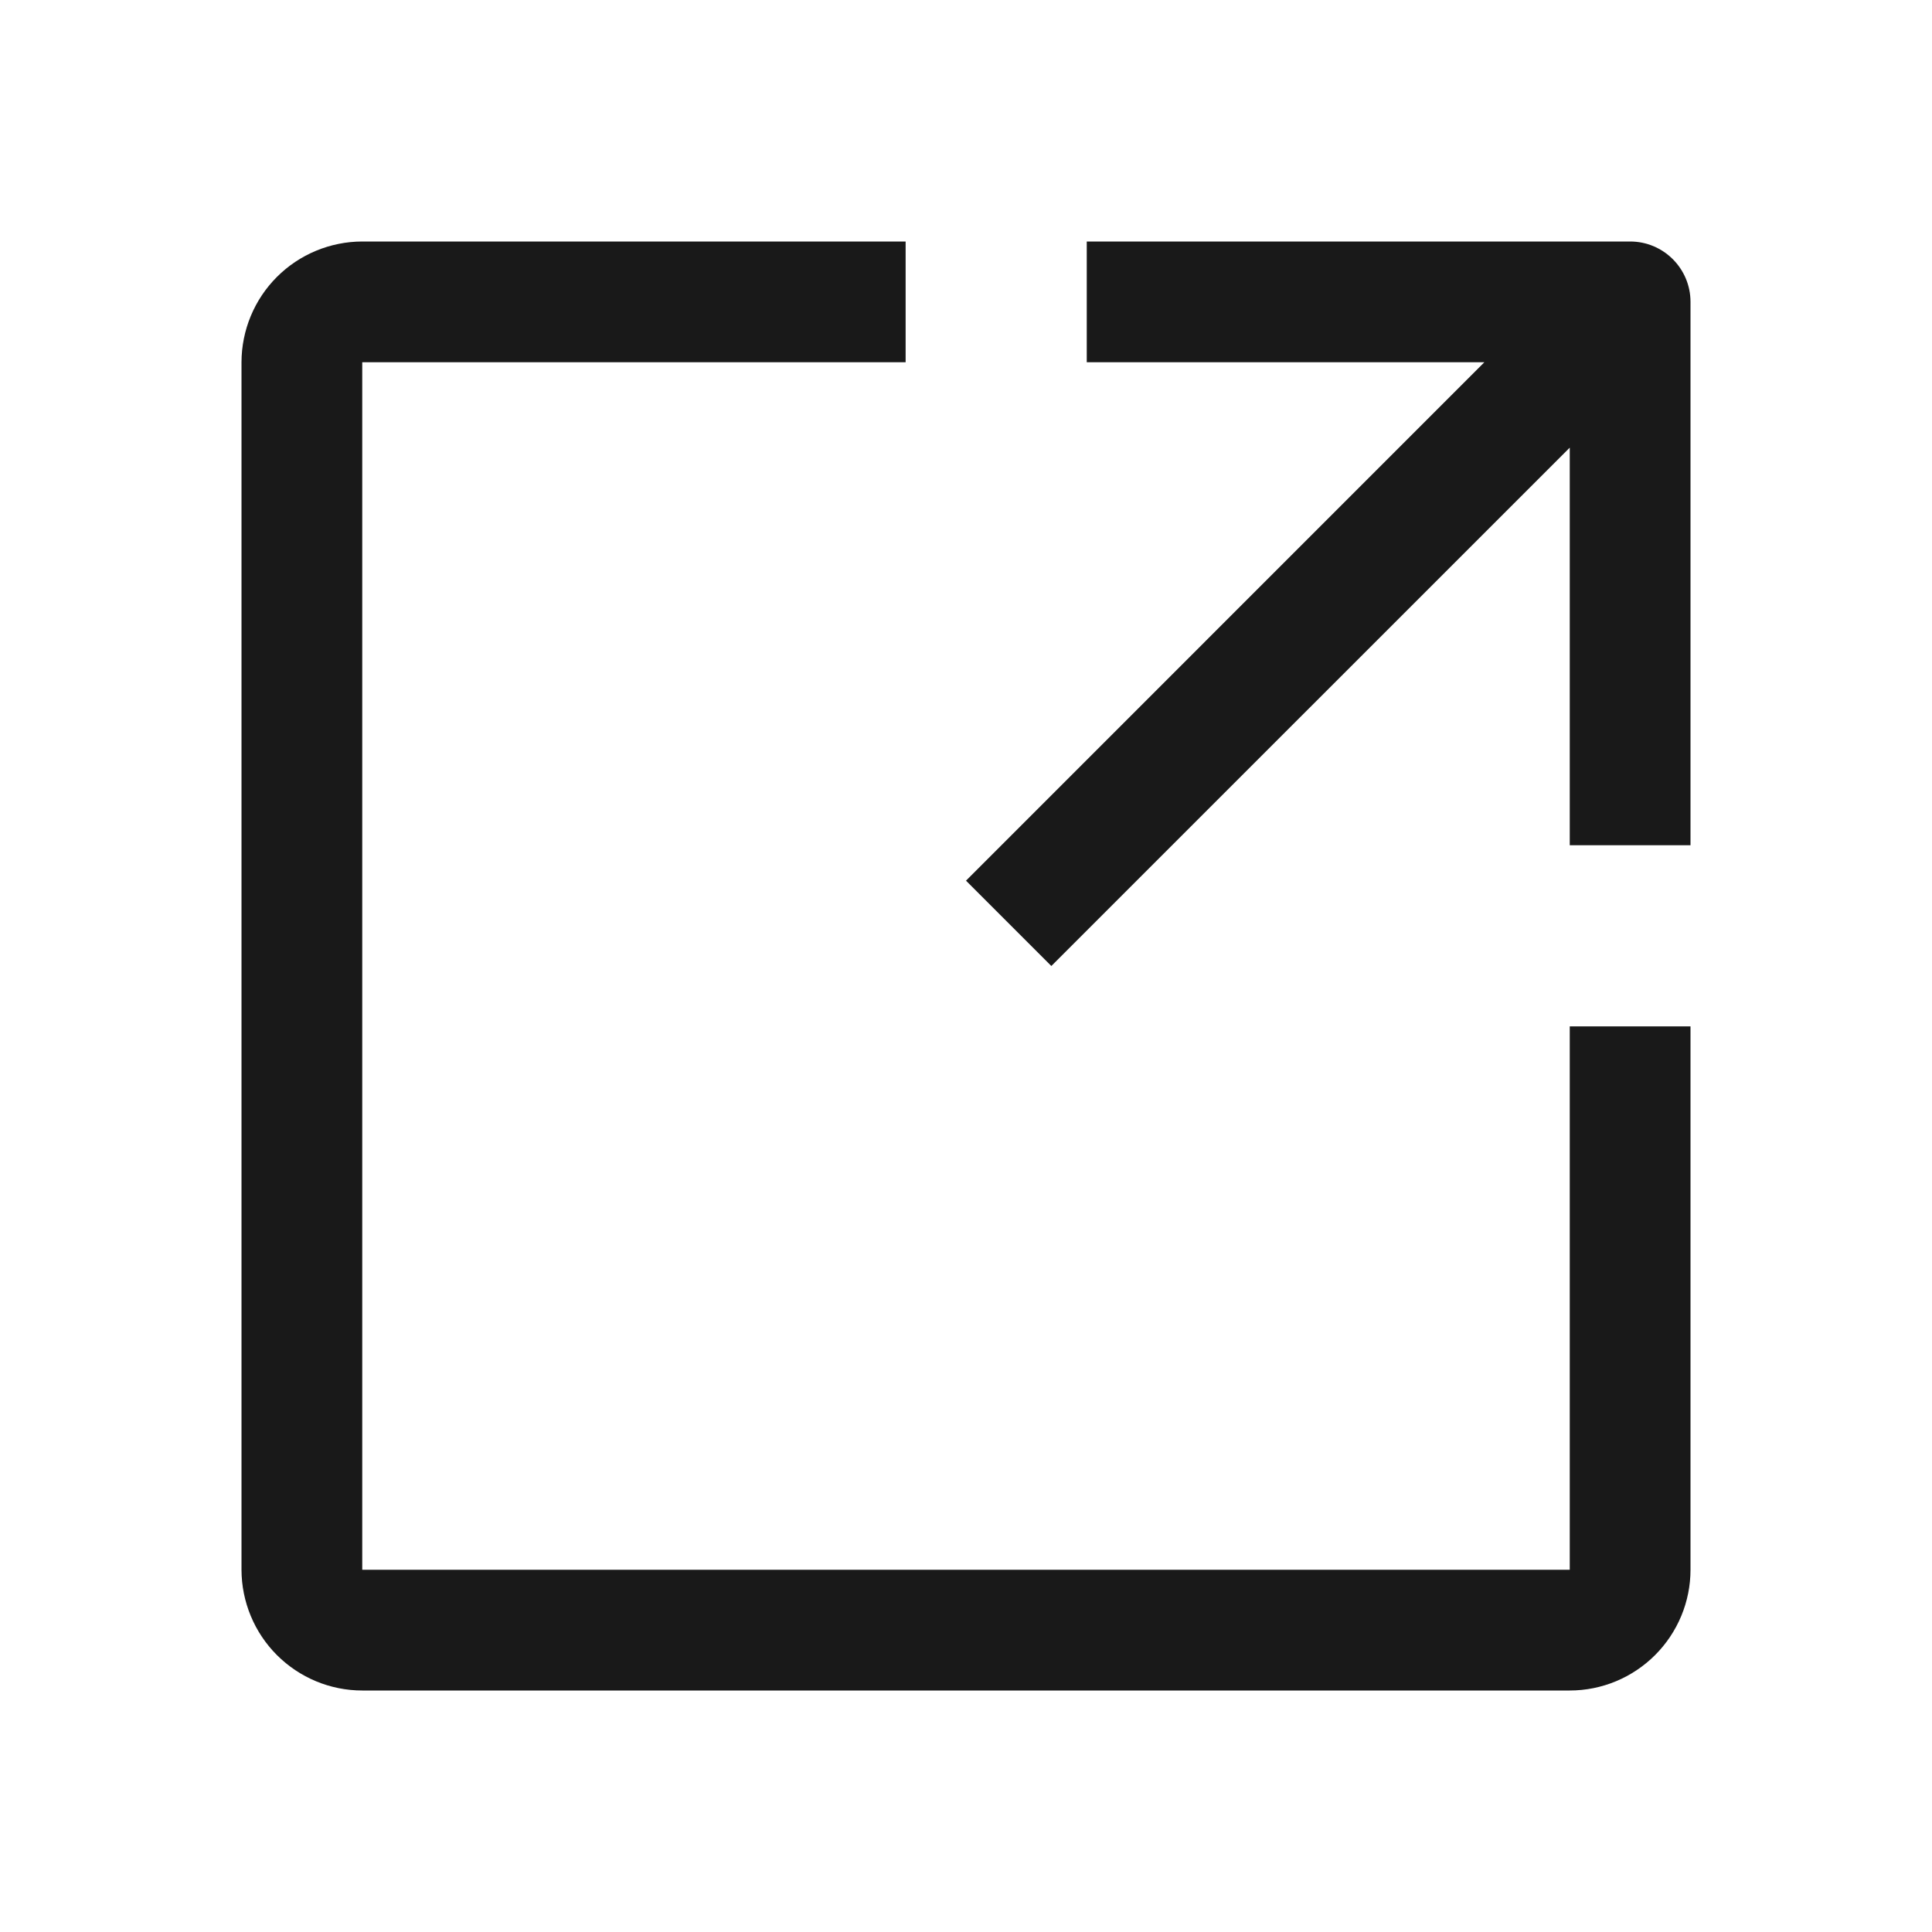
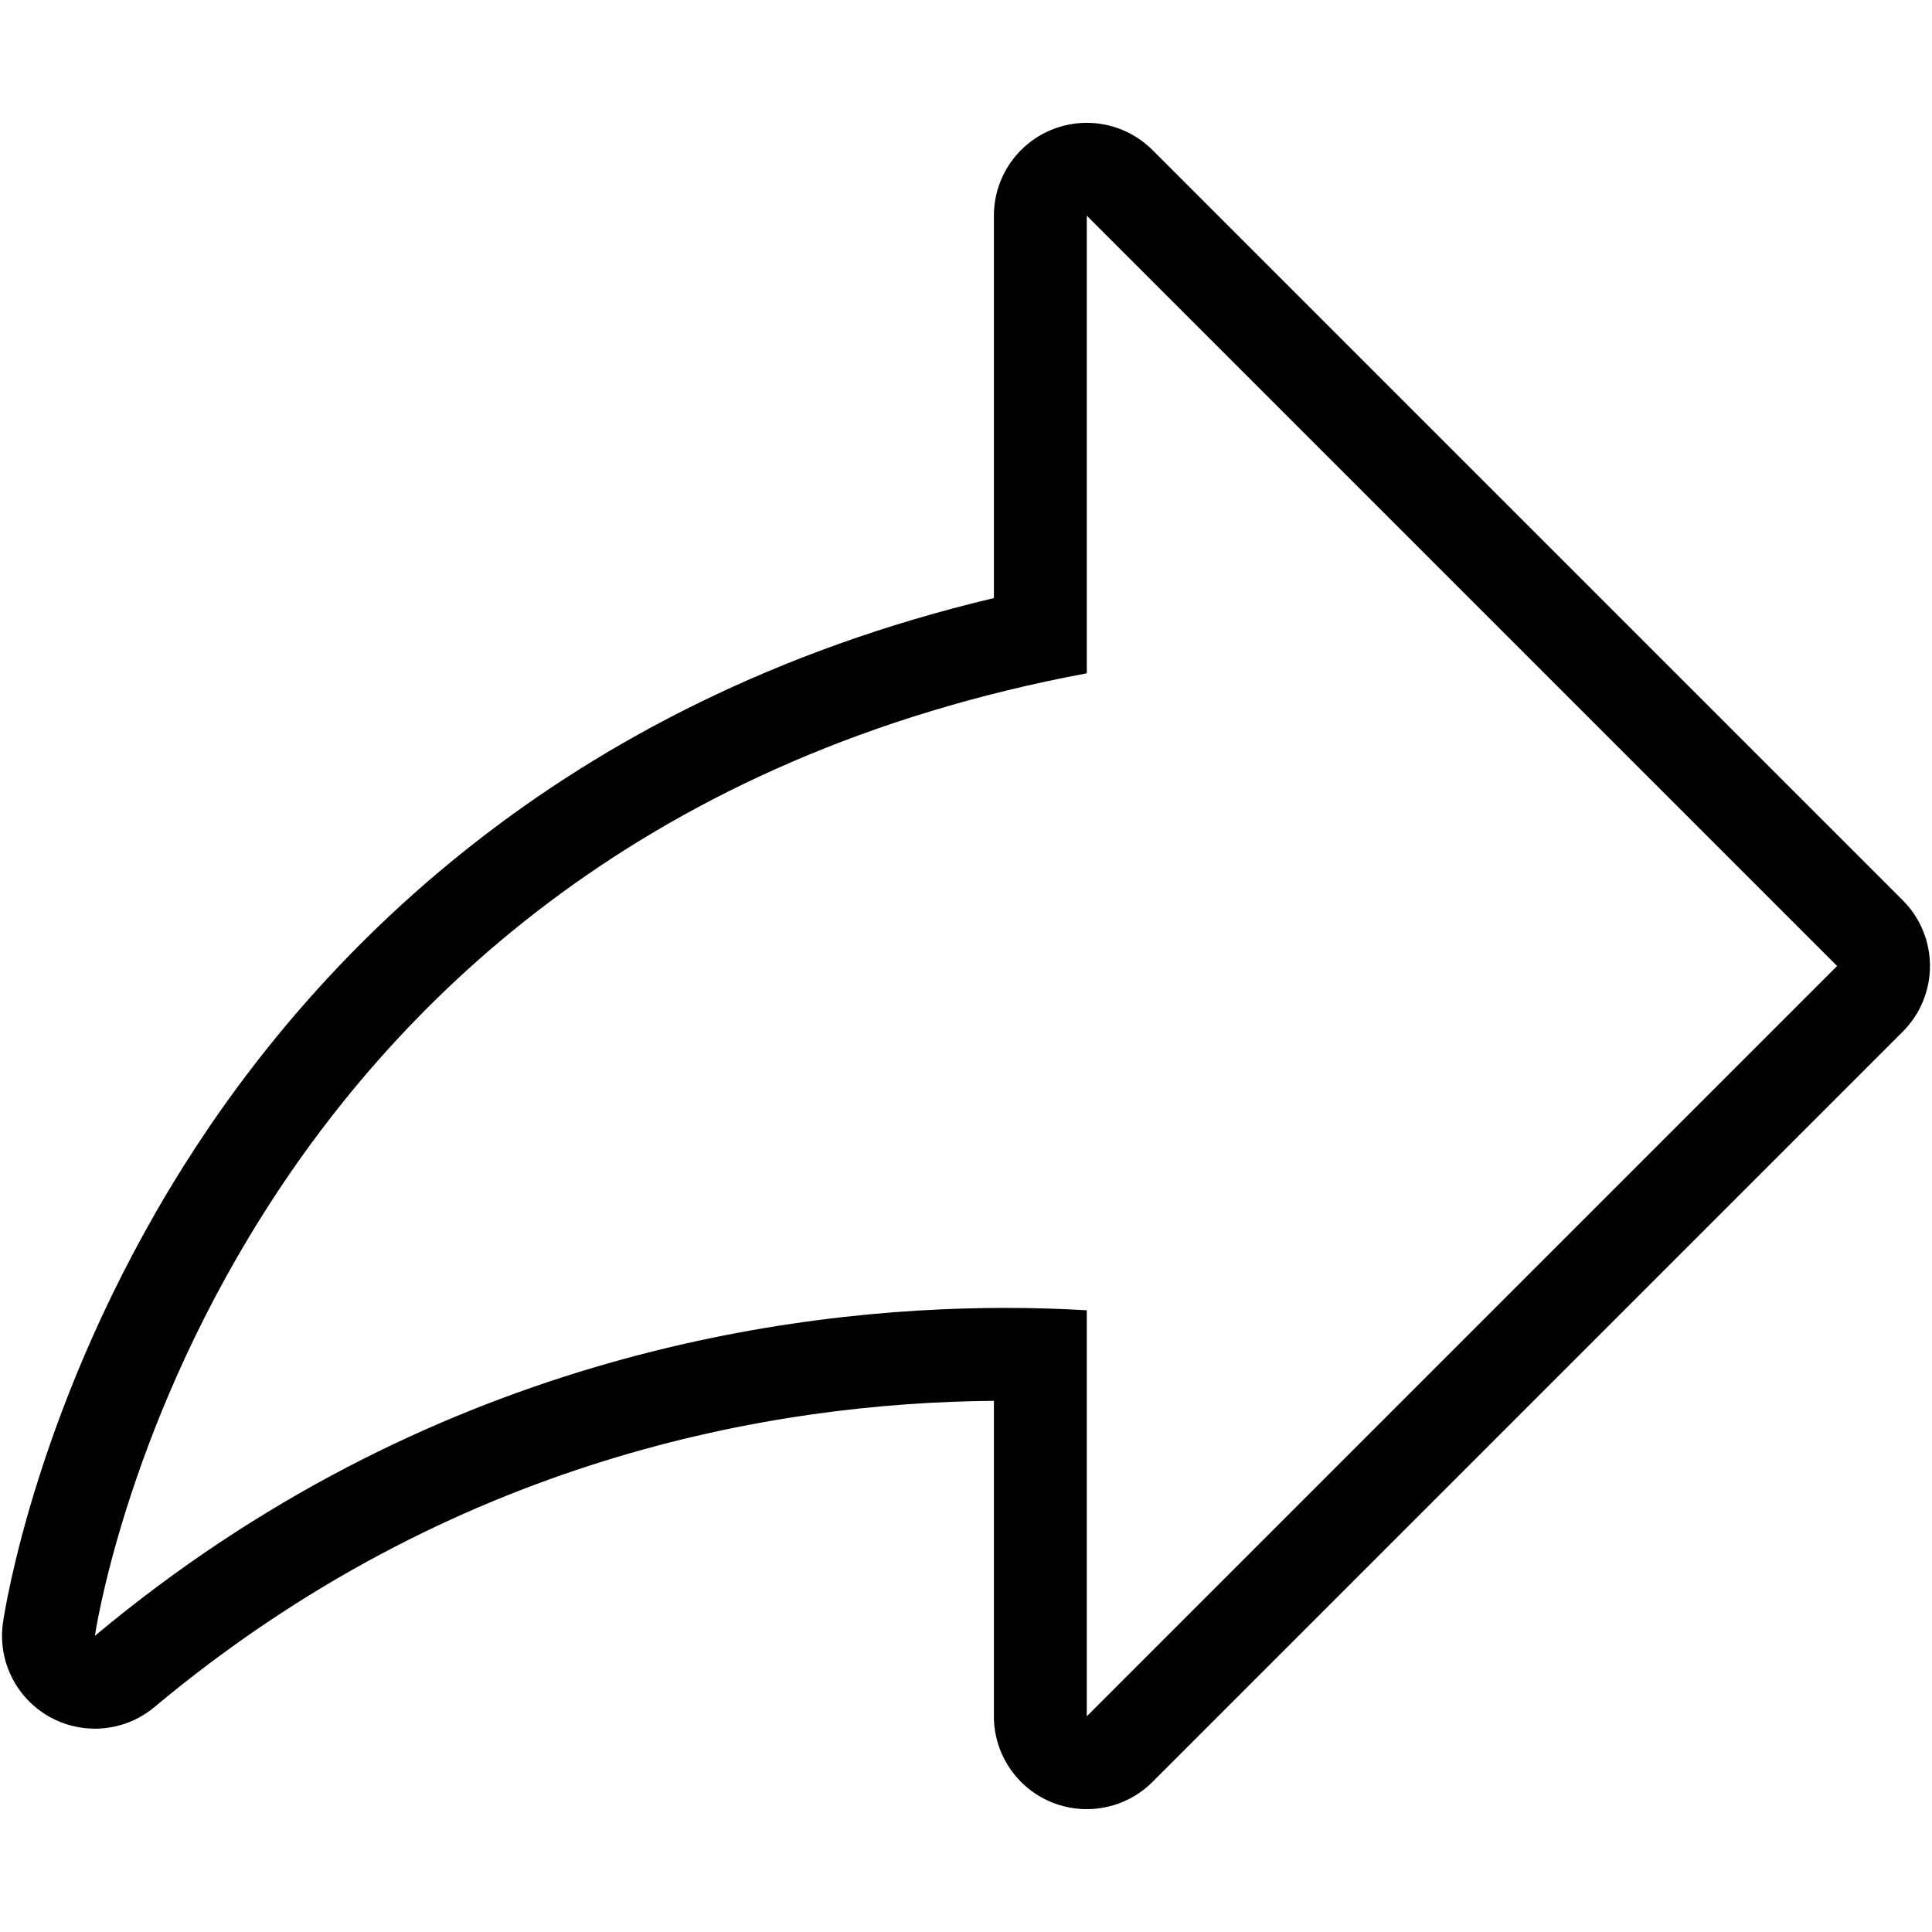
- <svg xmlns="http://www.w3.org/2000/svg" width="24" height="24" viewBox="0 0 24 24" fill="none">
-   <path d="M3.44 20.56C3.721 20.841 4.102 21 4.5 21H19.5C19.898 21 20.279 20.841 20.56 20.56C20.841 20.279 21 19.898 21 19.5V12.75H19.5V19.5H4.5V4.5H11.25V3H4.5C4.102 3.001 3.721 3.159 3.44 3.44C3.159 3.721 3.001 4.102 3 4.5V19.5C3.001 19.898 3.159 20.279 3.44 20.56Z" fill="black" fill-opacity="0.9" />
-   <path d="M13.5 4.5V3H20.25C20.664 3 21 3.336 21 3.75V10.5H19.5V5.561L13.06 12L12 10.94L18.439 4.5H13.5Z" fill="black" fill-opacity="0.9" />
+ <svg xmlns="http://www.w3.org/2000/svg" t="1773220762744" class="icon" viewBox="0 0 1024 1024" version="1.1" p-id="9279" width="200" height="200">
+   <path d="M576.02 114.319 973.701 512 576.02 909.681 576.02 694.477c-12.8-0.758-27.238-1.26-43.121-1.26-115.61 0-306.586 26.696-482.601 173.804 0 0 60.826-423.301 525.722-510.157L576.02 114.319M576 65.096c-6.328 0-12.728 1.229-18.821 3.748-18.391 7.619-30.392 25.569-30.392 45.476l0 202.67c-232.192 55.183-361.37 192.666-429.65 301.332C19.169 742.42 2.263 855.255 1.577 860.017c-2.898 20.183 6.943 40.059 24.75 49.981 7.485 4.178 15.749 6.236 23.962 6.236 11.305 0 22.518-3.881 31.57-11.459 157.788-131.86 327.916-161.341 444.928-162.304l0 167.199c0 19.917 12.001 37.857 30.392 45.476 6.093 2.519 12.493 3.738 18.821 3.738 12.82 0 25.405-4.997 34.826-14.418l397.681-397.681c9.226-9.216 14.418-21.74 14.418-34.796 0-13.056-5.192-25.58-14.418-34.806L610.826 79.514C601.405 70.093 588.82 65.096 576 65.096L576 65.096z" p-id="9280" />
</svg>
